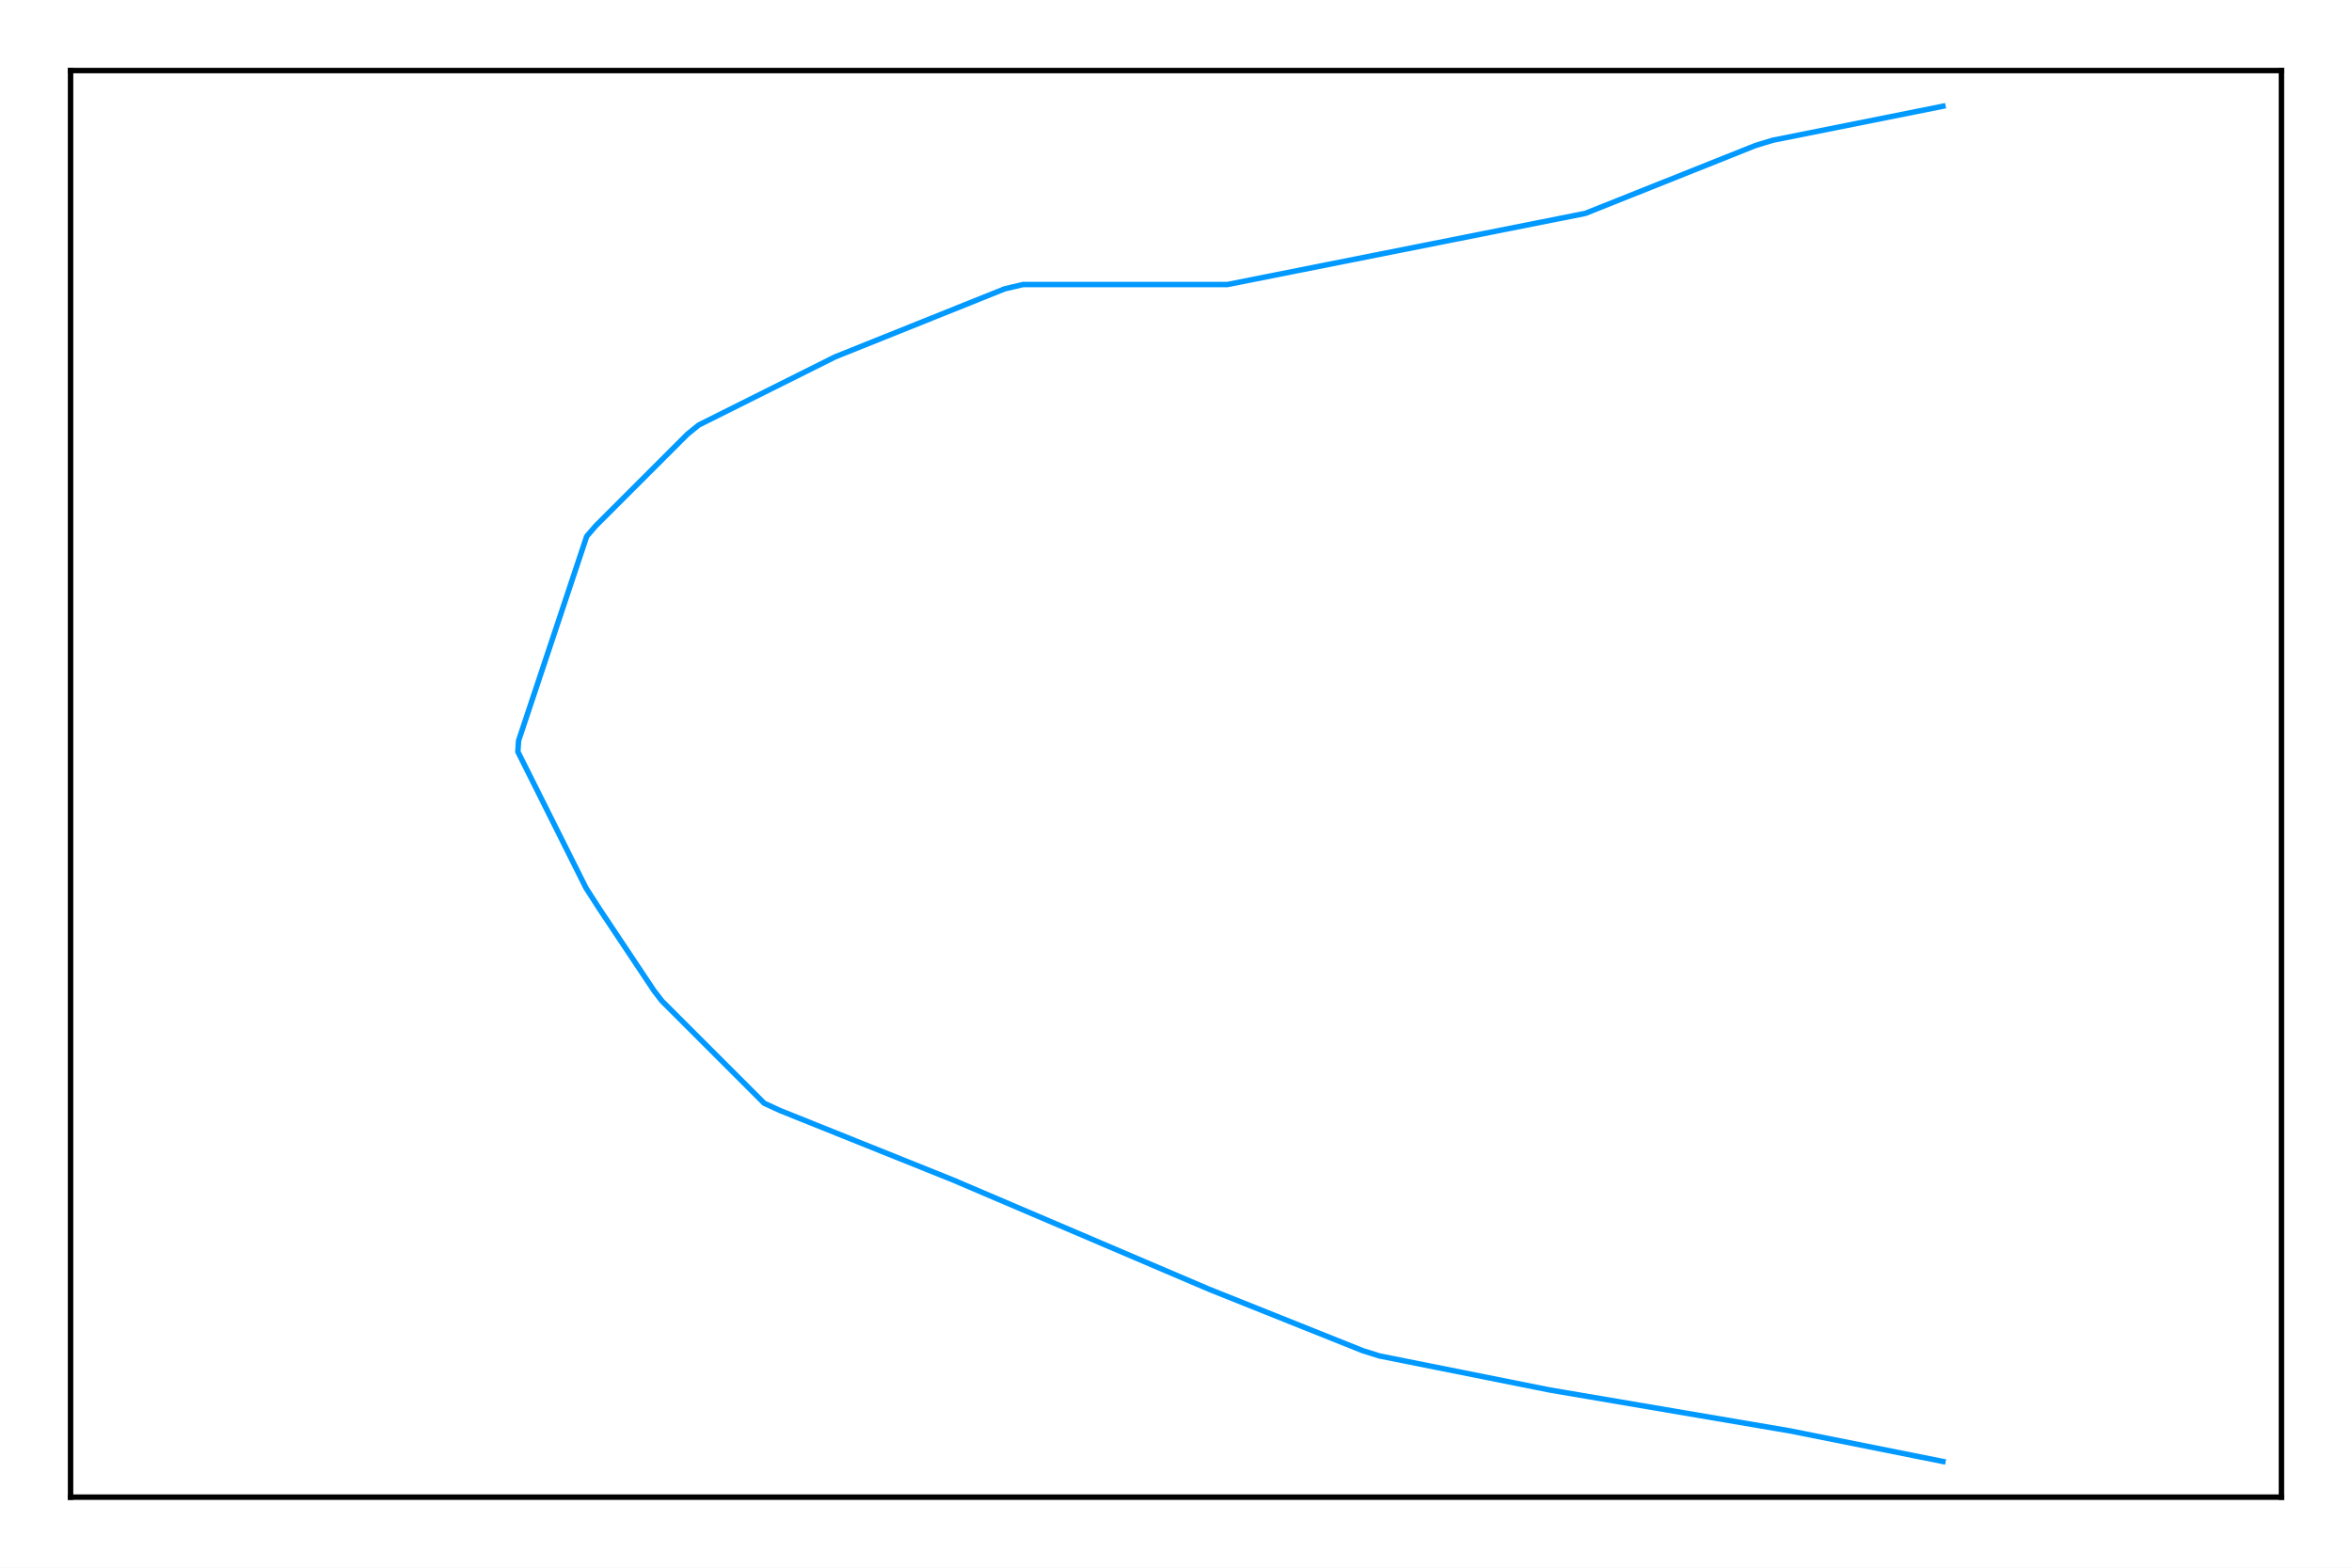
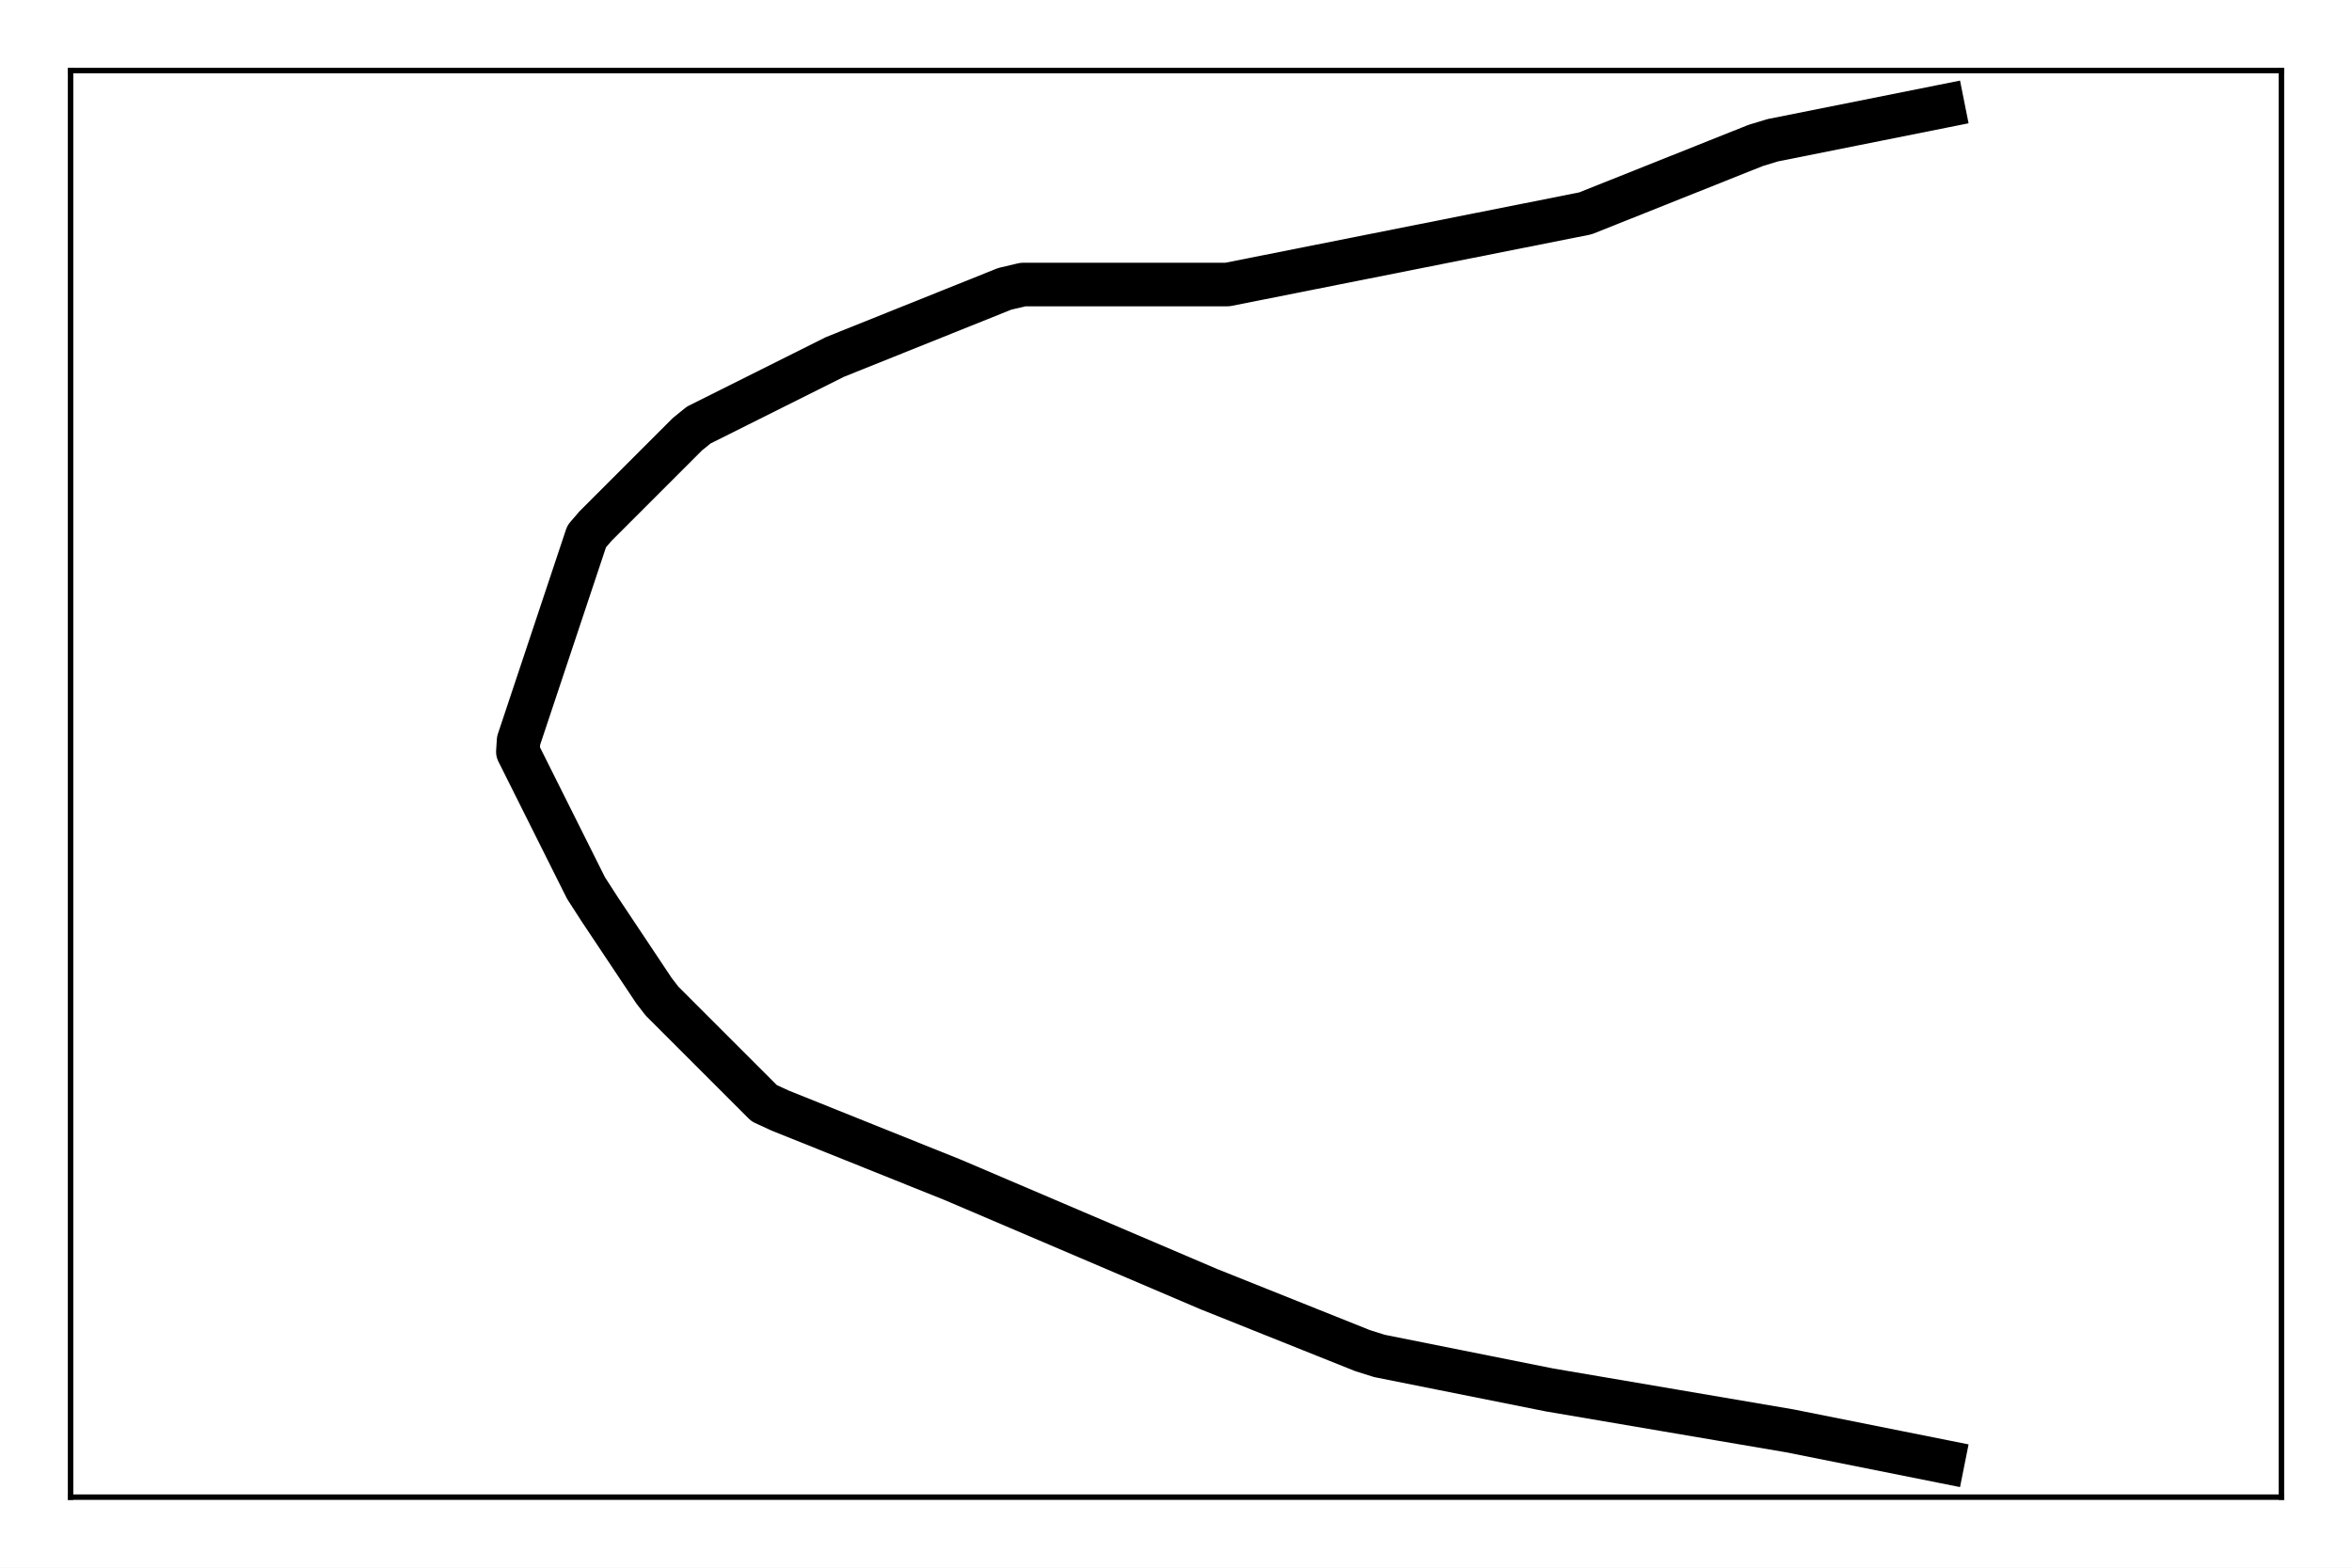
<svg xmlns="http://www.w3.org/2000/svg" height="288pt" version="1.1" viewBox="0 0 432 288" width="432pt">
  <defs>
    <style type="text/css">
*{stroke-linecap:butt;stroke-linejoin:round;stroke-miterlimit:100000;}
  </style>
  </defs>
  <g id="figure_1">
    <g id="patch_1">
      <path d="M 0 288  L 432 288  L 432 0  L 0 0  z " style="fill:#ffffff;" />
    </g>
    <g id="axes_1">
      <g id="patch_2">
        <path d="M 12.96 275.04  L 419.04 275.04  L 419.04 12.96  L 12.96 12.96  z " style="fill:#ffffff;" />
      </g>
      <g id="line2d_1">
-         <path clip-path="url(#p09ac9cd595)" d="M 356.868 19.512  L 325.59 25.768  L 322.462 26.722  L 291.183 39.201  L 225.433 52.272  L 187.899 52.272  L 184.541 53.062  L 153.361 65.574  L 128.338 78.085  L 126.264 79.764  L 109.374 96.654  L 107.76 98.531  L 95.249 136.065  L 95.117 138.106  L 107.629 163.129  L 110.131 167.014  L 120.14 182.028  L 121.589 183.905  L 140.356 202.672  L 143.286 204.022  L 175.025 216.763  L 222.075 236.847  L 250.225 248.108  L 253.353 249.095  L 284.631 255.351  L 328.717 262.858  L 356.868 268.488  L 356.868 268.488  " style="fill:none;stroke:#0099ff;stroke-linecap:square;" />
+         <path clip-path="url(#p1f72b07688)" d="M 356.868 19.512  L 325.59 25.768  L 322.462 26.722  L 291.183 39.201  L 225.433 52.272  L 187.899 52.272  L 184.541 53.062  L 153.361 65.574  L 128.338 78.085  L 126.264 79.764  L 109.374 96.654  L 107.76 98.531  L 95.249 136.065  L 95.117 138.106  L 107.629 163.129  L 110.131 167.014  L 120.14 182.028  L 121.589 183.905  L 140.356 202.672  L 143.286 204.022  L 175.025 216.763  L 222.075 236.847  L 250.225 248.108  L 253.353 249.095  L 284.631 255.351  L 328.717 262.858  L 356.868 268.488  L 356.868 268.488  " style="fill:none;stroke:#000000;stroke-linecap:square;stroke-width:8.0;" />
      </g>
      <g id="patch_3">
        <path d="M 12.96 12.96  L 419.04 12.96  " style="fill:none;stroke:#000000;stroke-linecap:square;stroke-linejoin:miter;" />
      </g>
      <g id="patch_4">
        <path d="M 419.04 275.04  L 419.04 12.96  " style="fill:none;stroke:#000000;stroke-linecap:square;stroke-linejoin:miter;" />
      </g>
      <g id="patch_5">
        <path d="M 12.96 275.04  L 419.04 275.04  " style="fill:none;stroke:#000000;stroke-linecap:square;stroke-linejoin:miter;" />
      </g>
      <g id="patch_6">
        <path d="M 12.96 275.04  L 12.96 12.96  " style="fill:none;stroke:#000000;stroke-linecap:square;stroke-linejoin:miter;" />
      </g>
    </g>
  </g>
  <defs>
-     <clipPath id="p09ac9cd595">
+     <clipPath id="p1f72b07688">
      <rect height="262.08" width="406.08" x="12.96" y="12.96" />
    </clipPath>
  </defs>
</svg>
